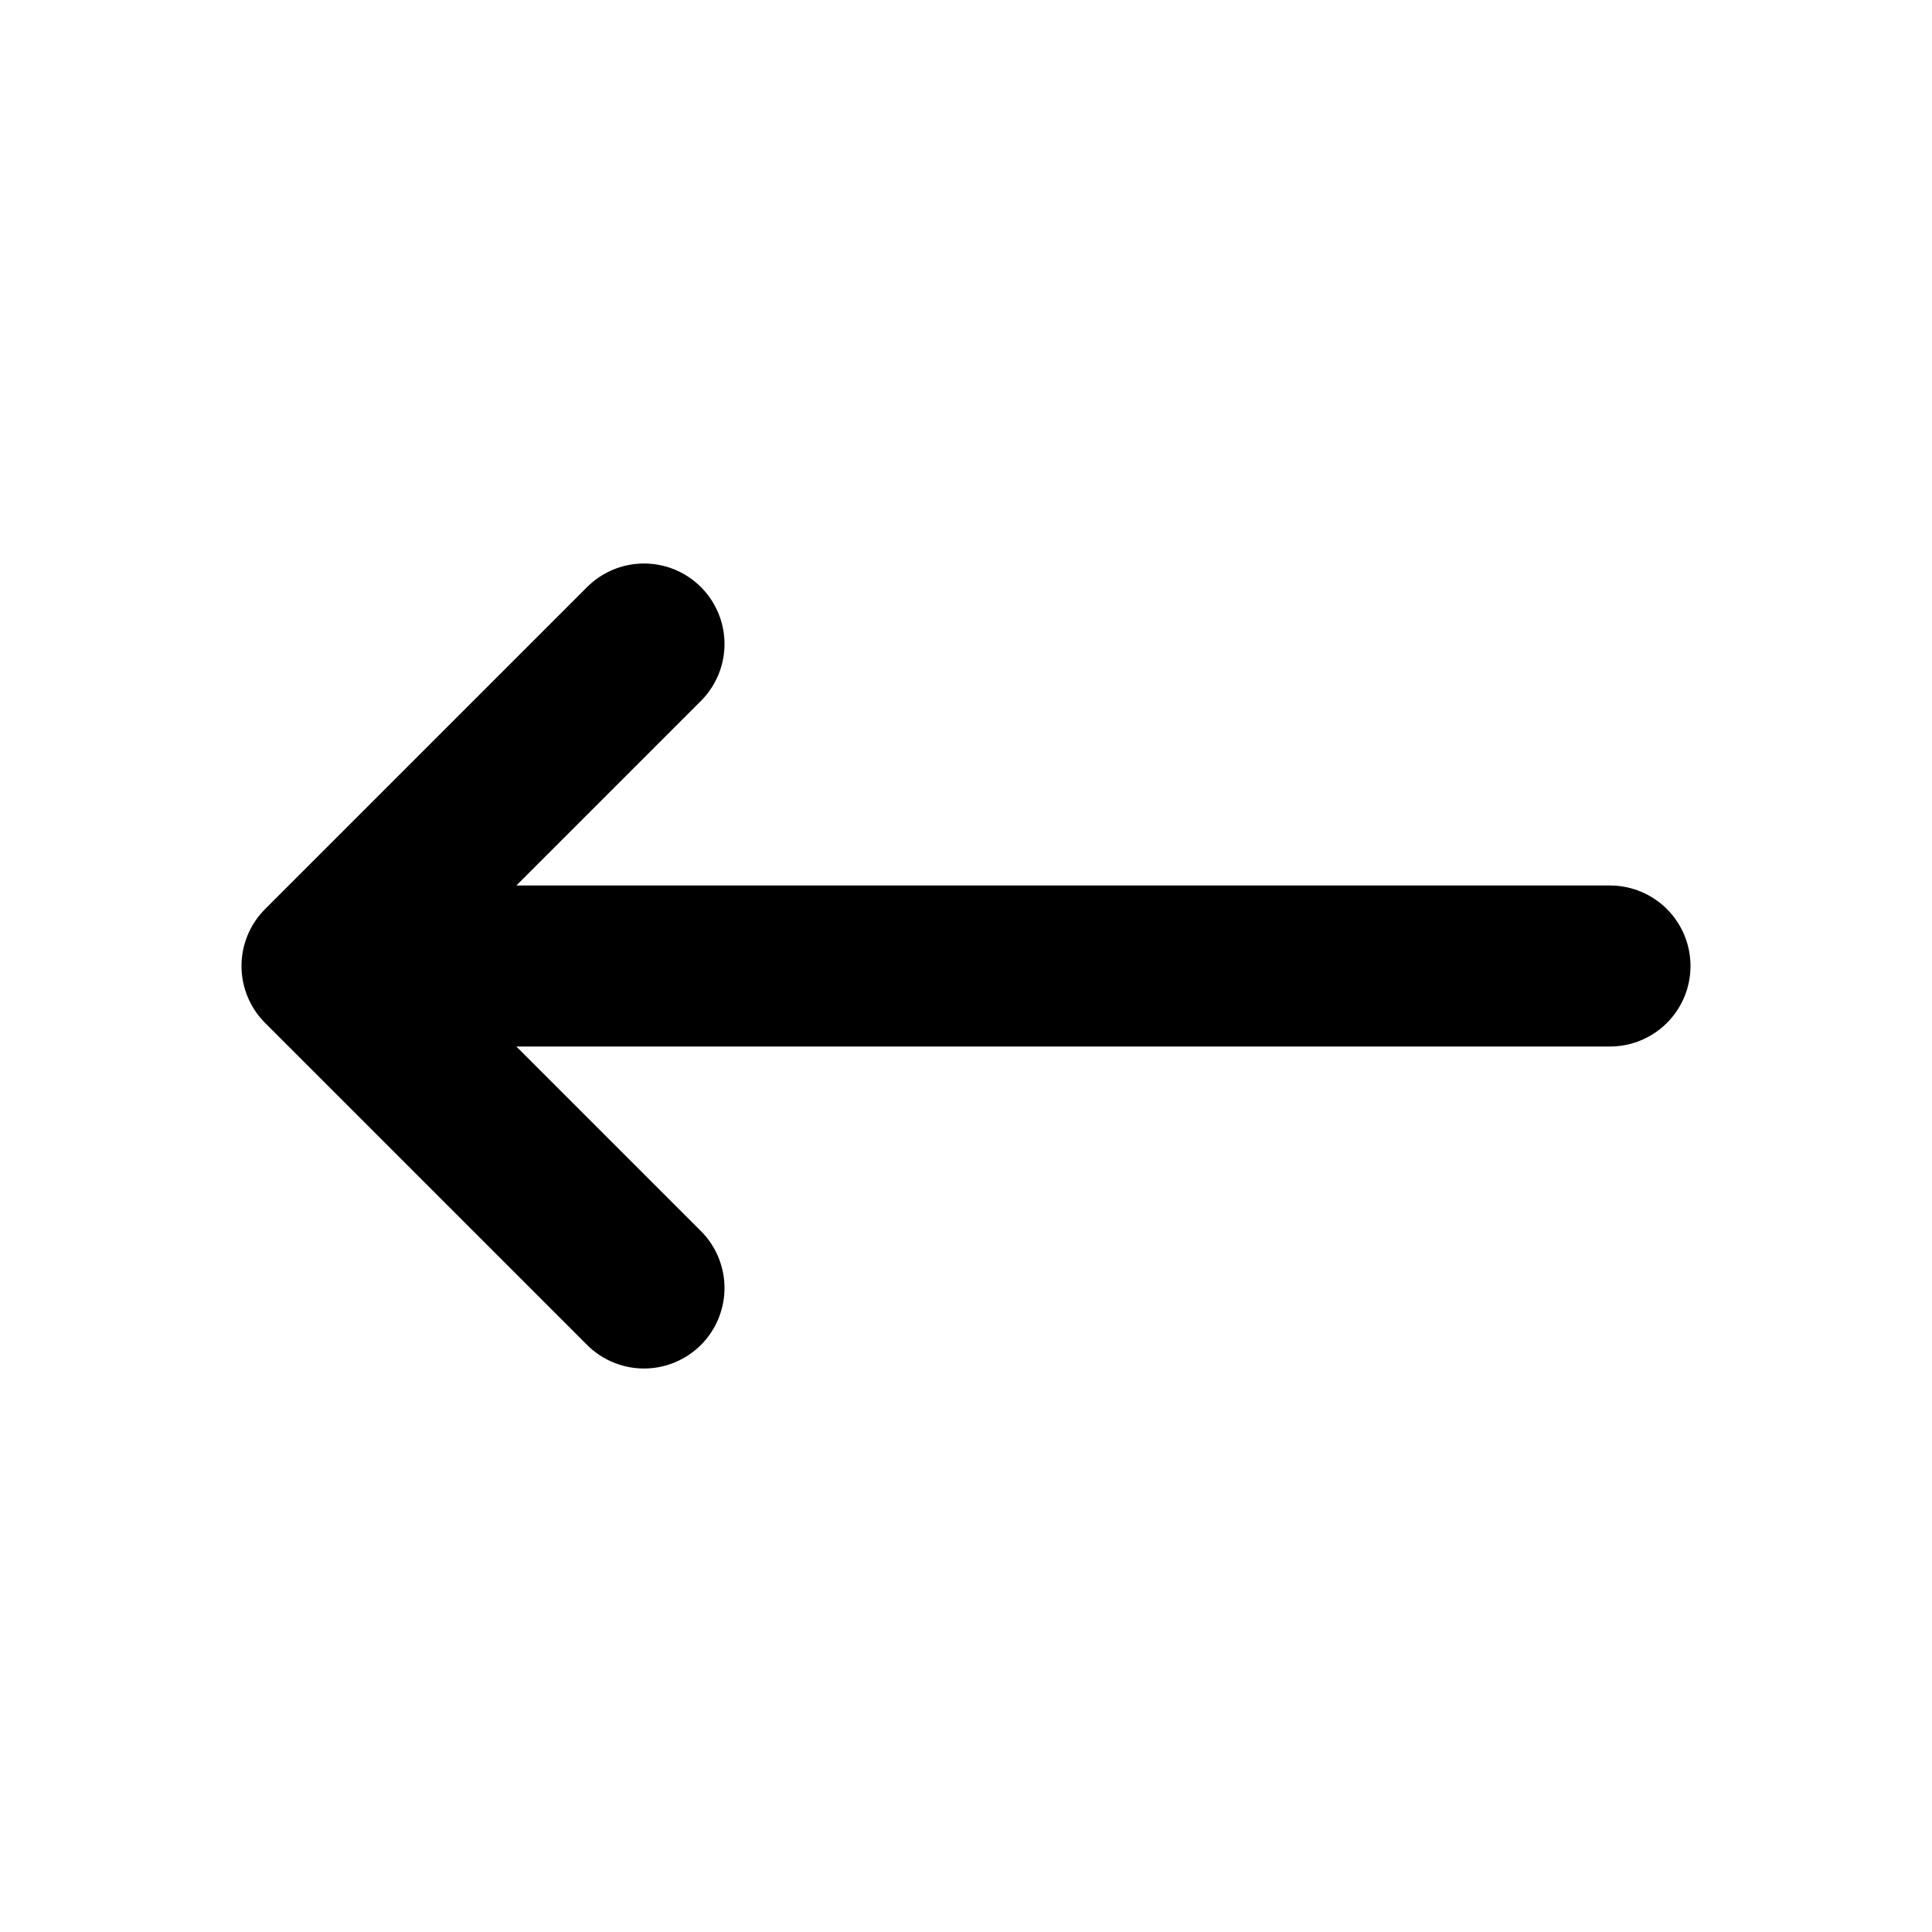
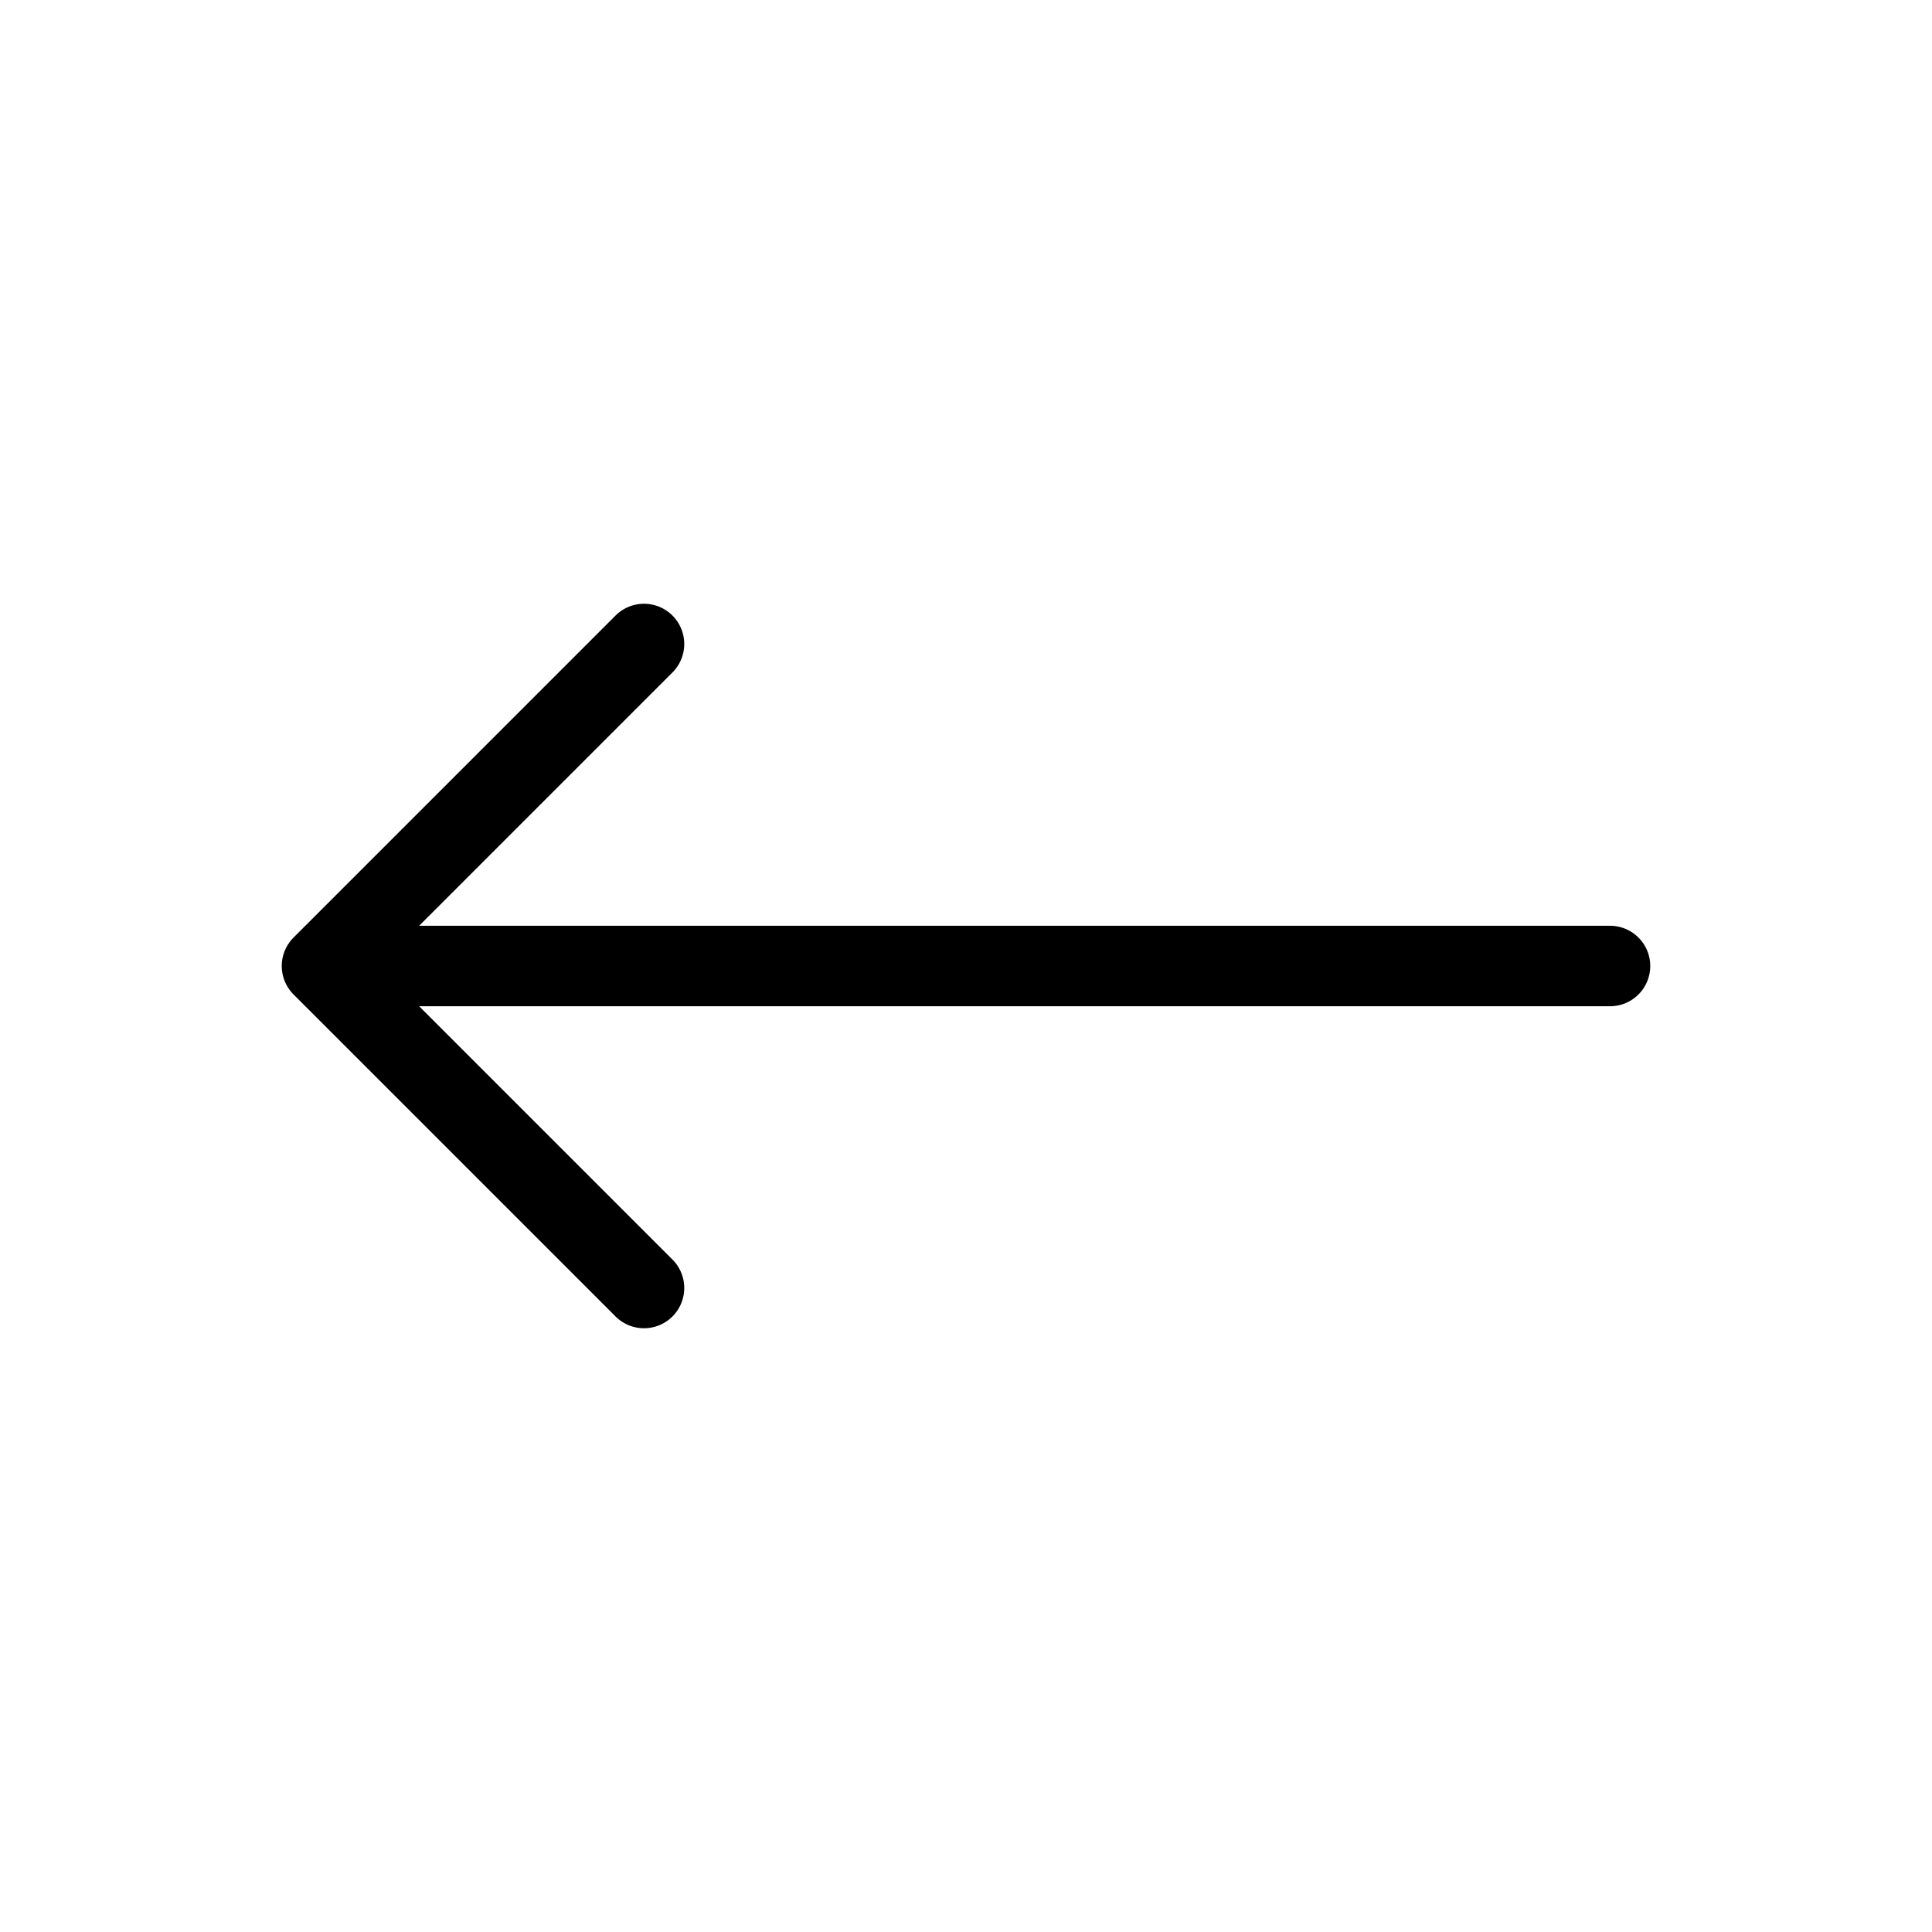
<svg xmlns="http://www.w3.org/2000/svg" width="800px" height="800px" viewBox="0 0 24 24" fill="none">
-   <path d="M4 12H20M4 12L8 8M4 12L8 16" stroke="#000000" stroke-width="2" stroke-linecap="round" stroke-linejoin="round" />
+   <path d="M4 12H20M4 12L8 8M4 12L8 16" stroke="#000000" strokeWidth="2" stroke-linecap="round" strokeLinejoin="round" />
</svg>
